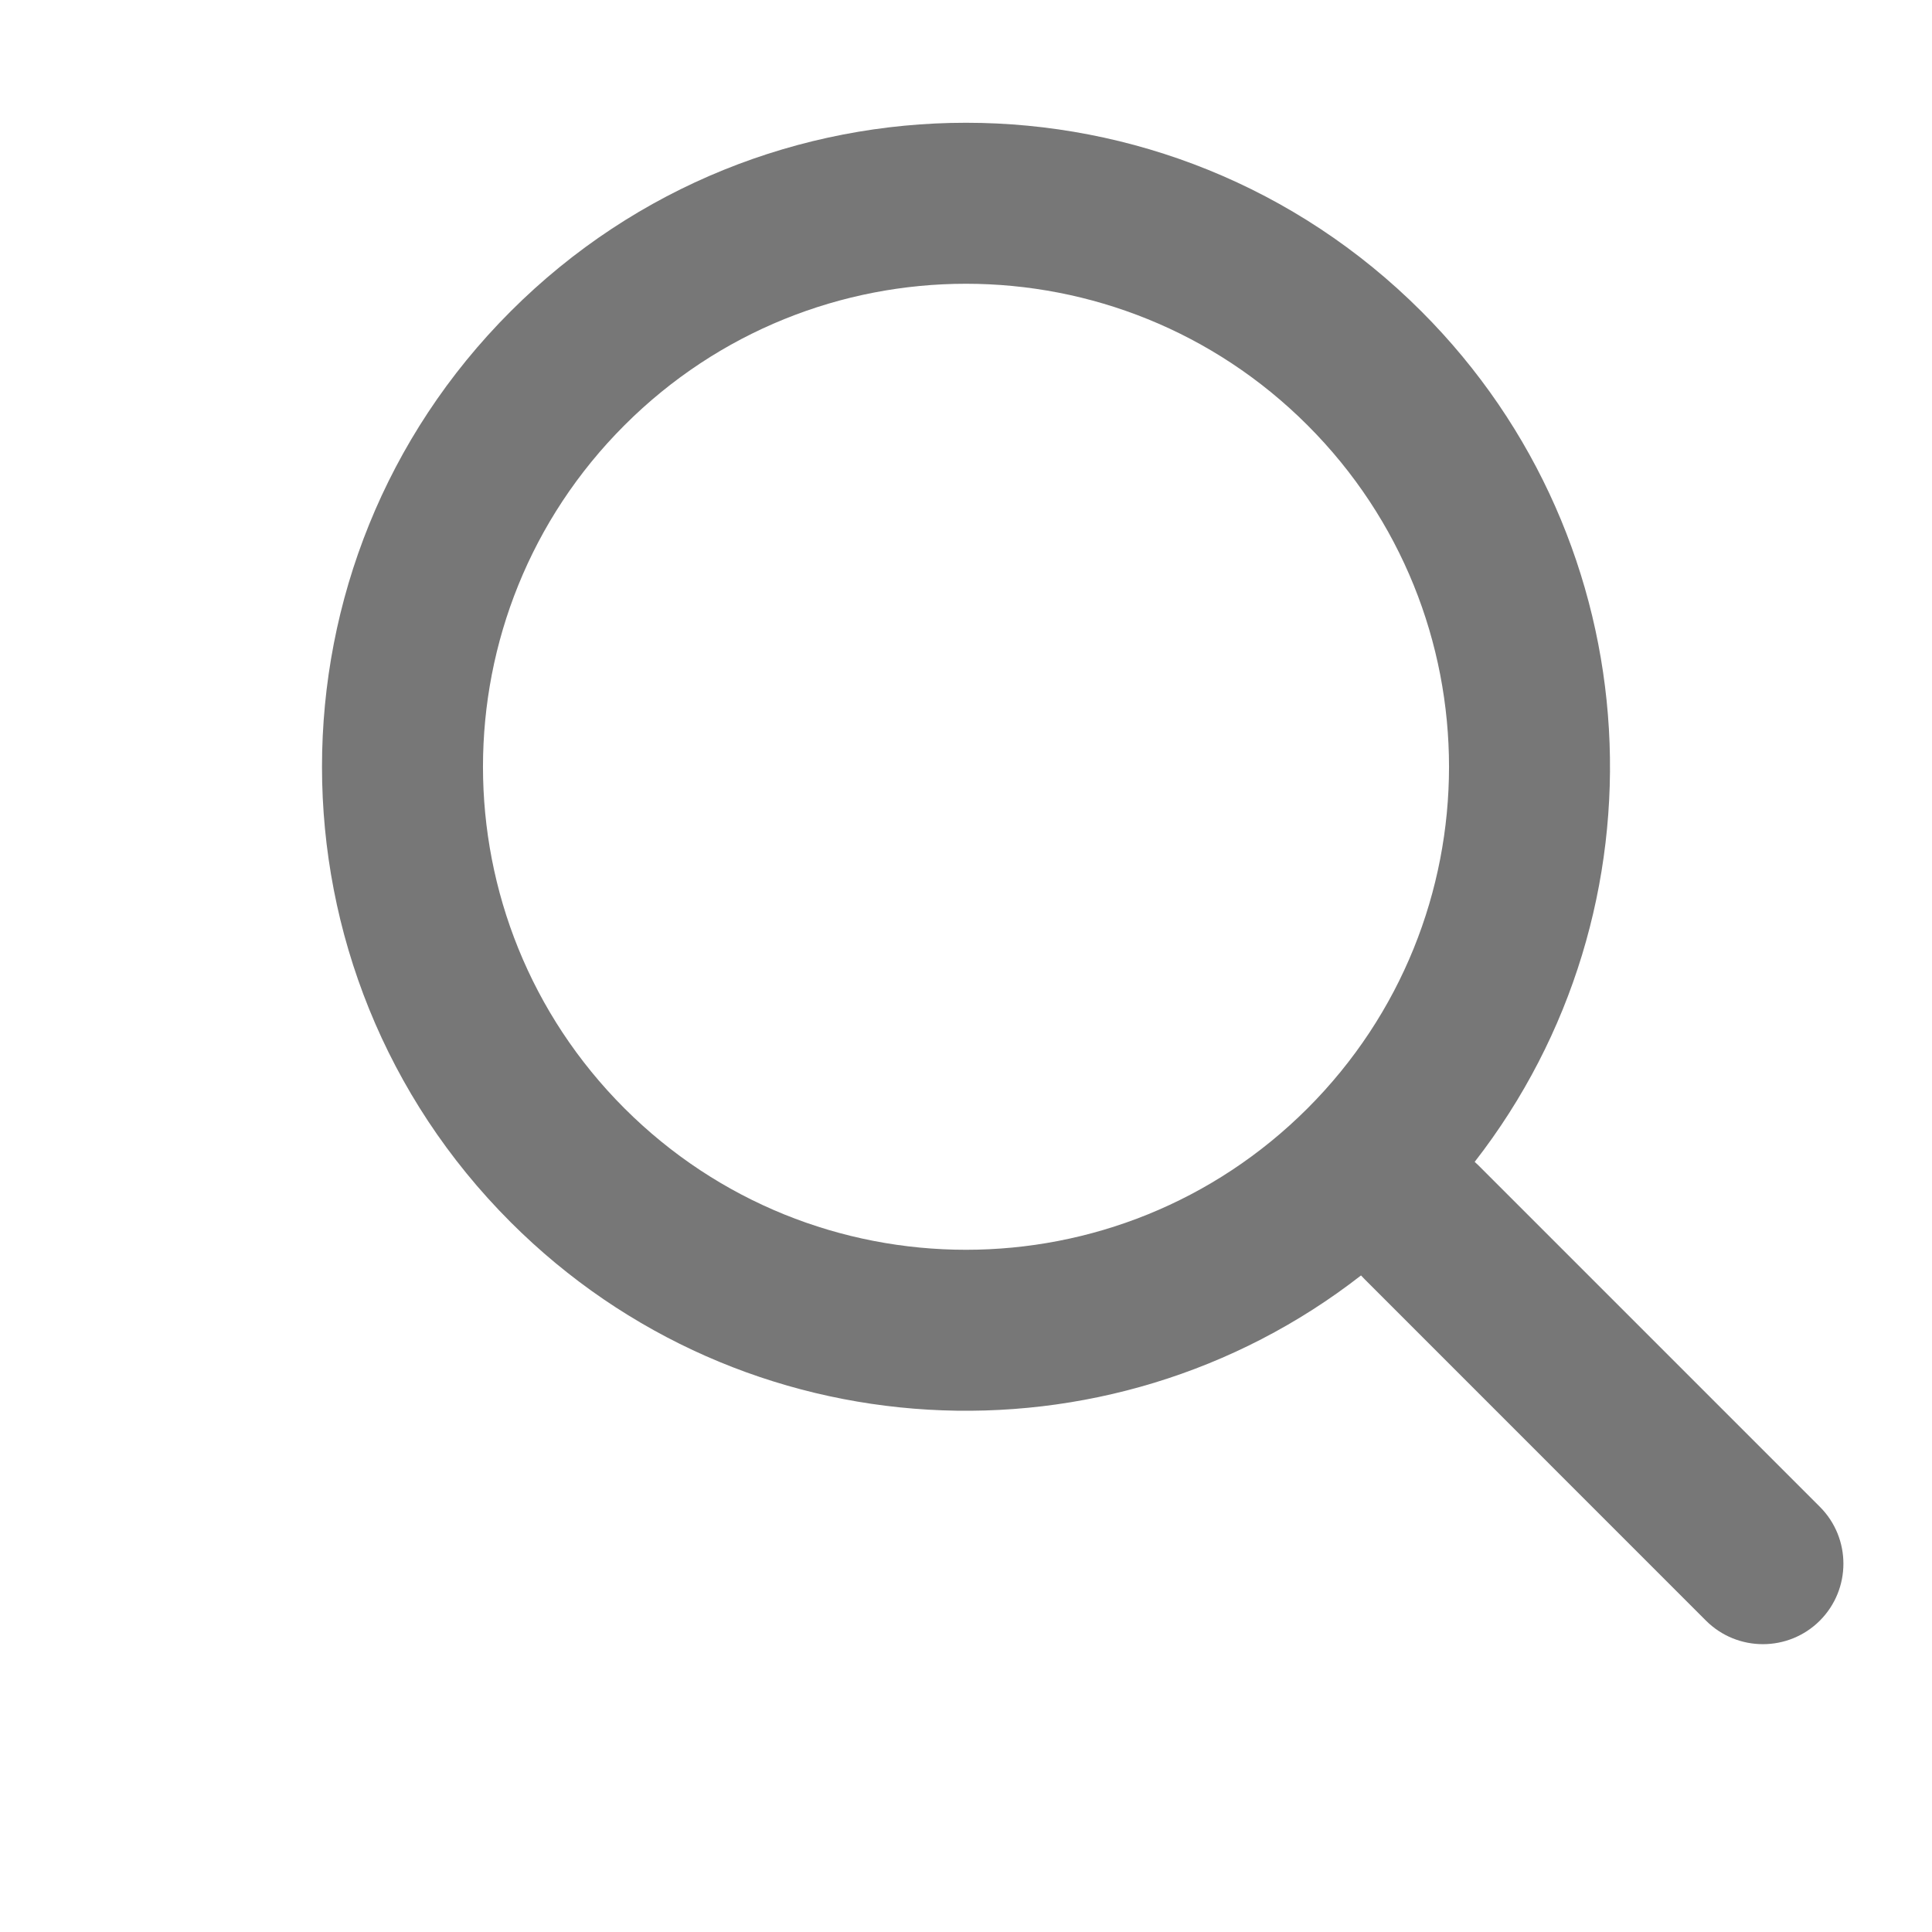
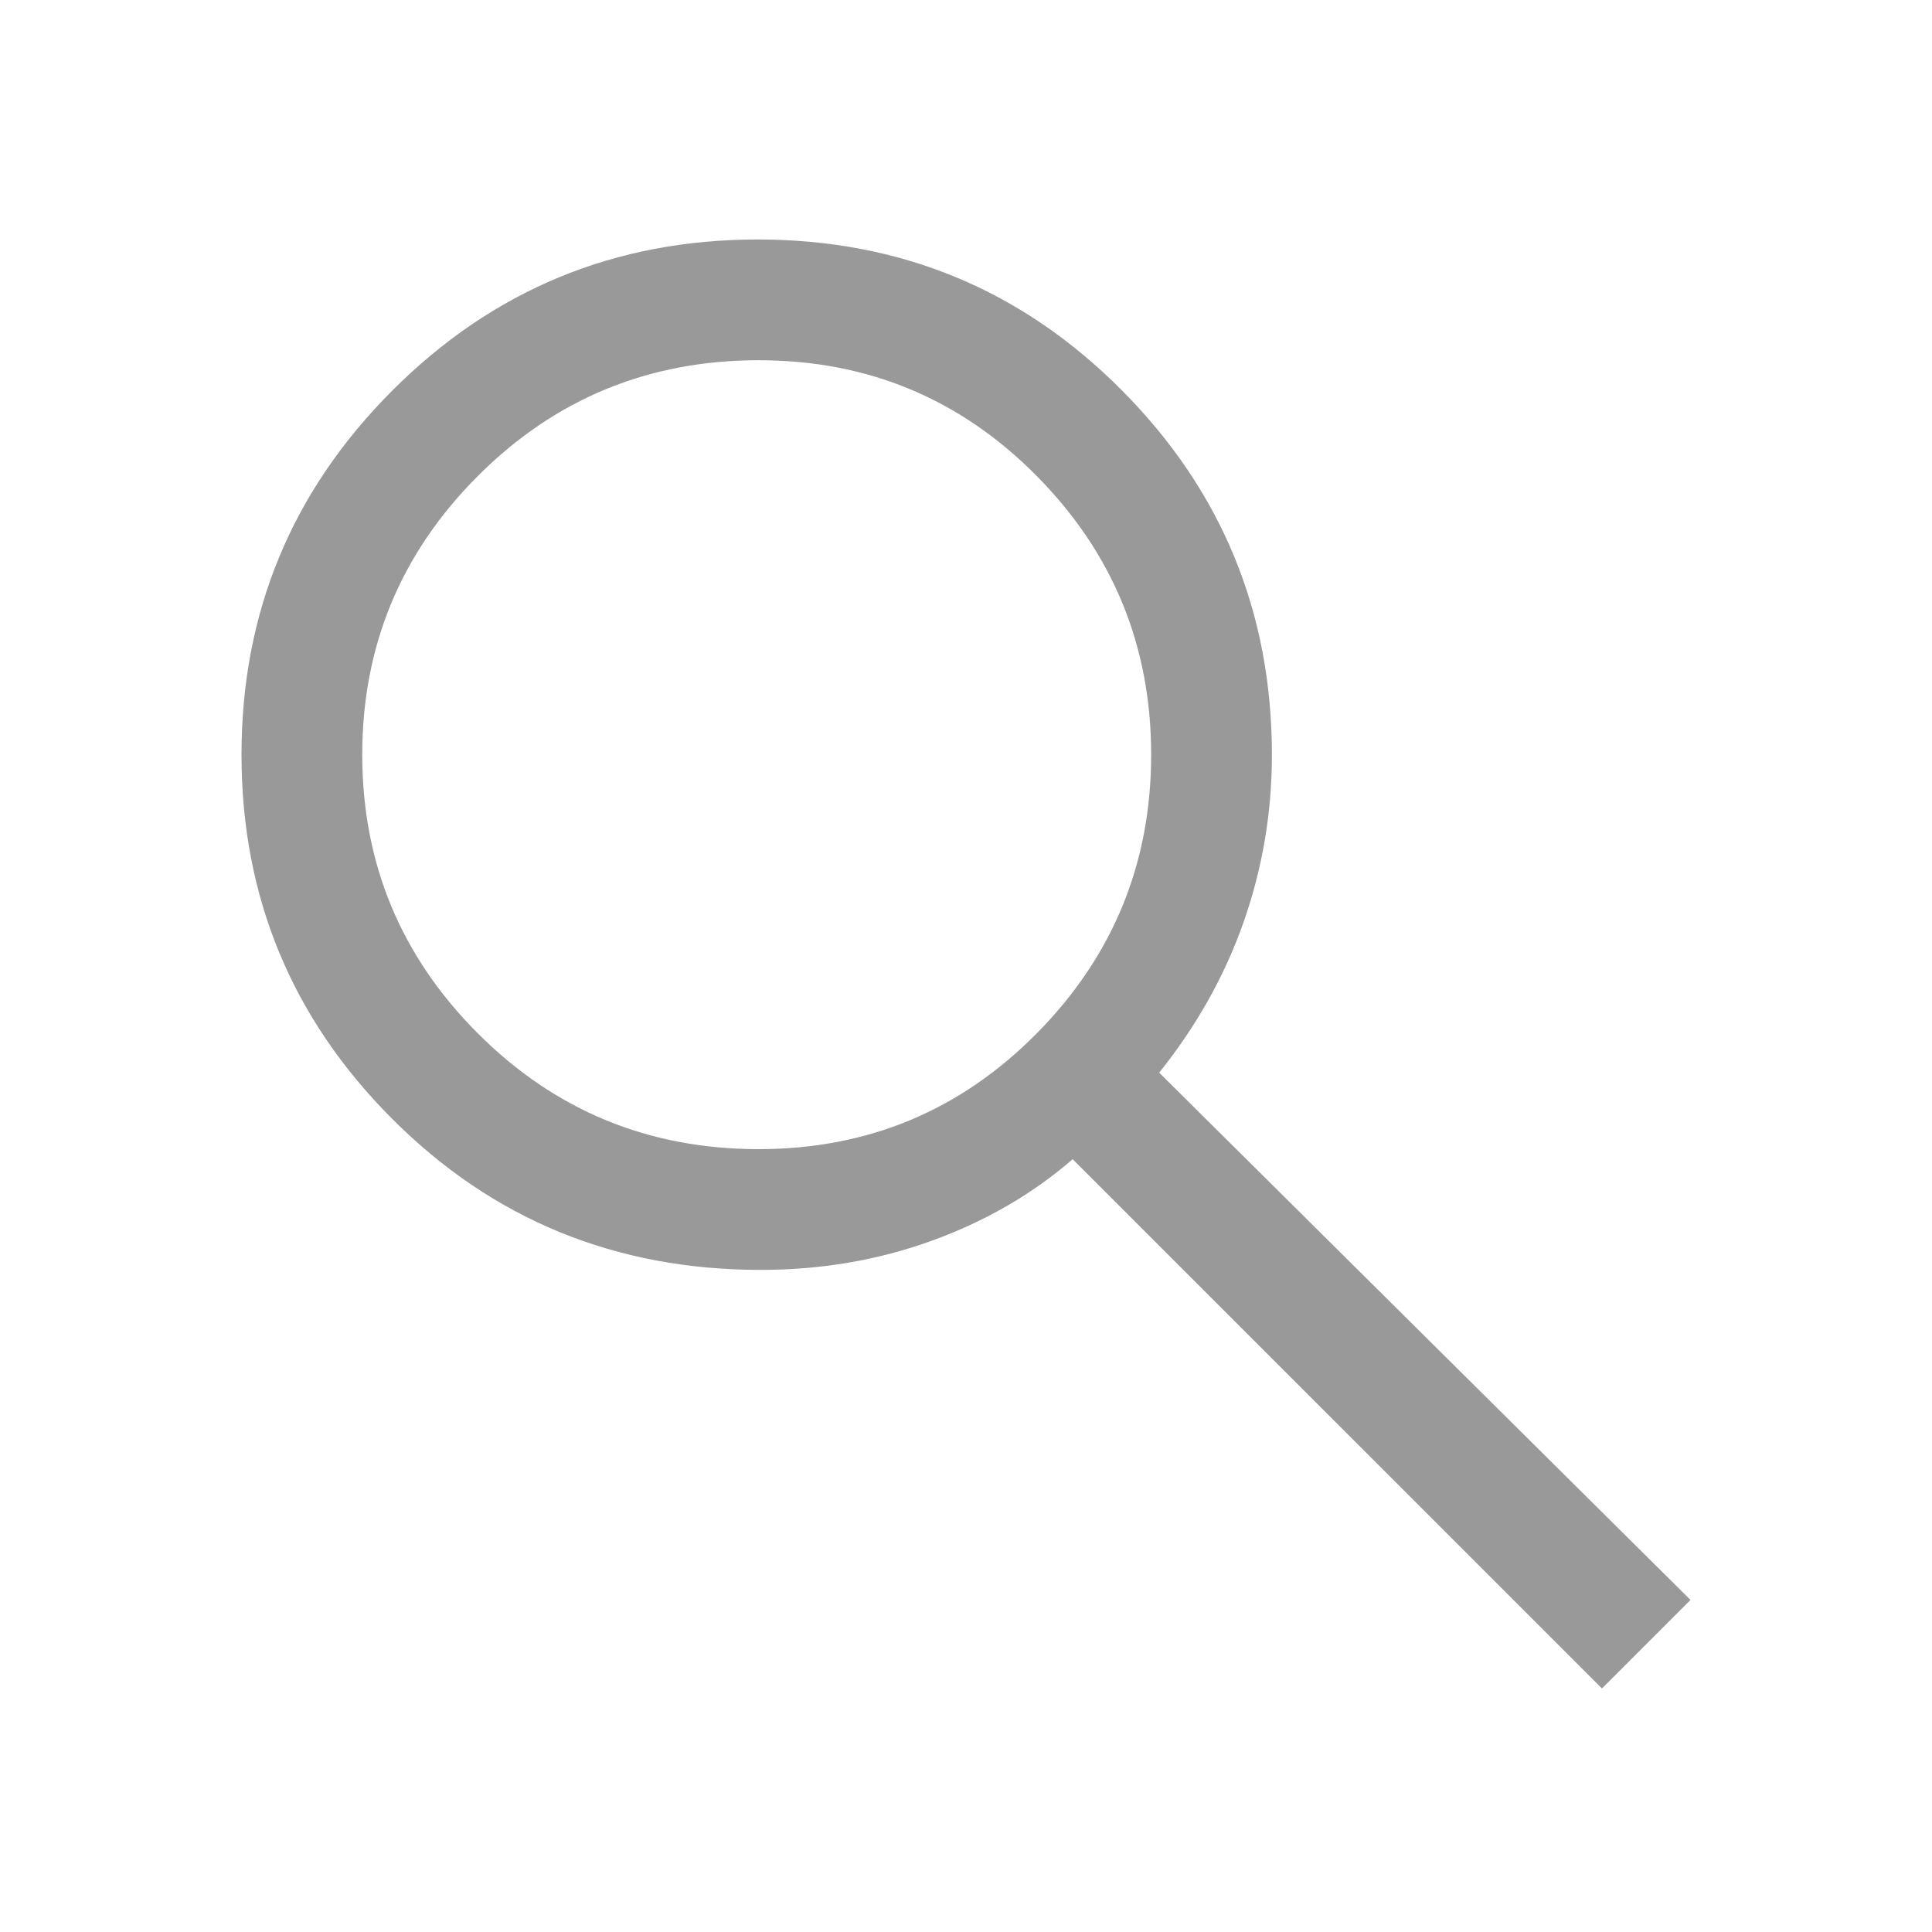
- <svg xmlns="http://www.w3.org/2000/svg" width="24" height="24" viewBox="0 0 24 24" fill="none">
-   <path fill-rule="evenodd" clip-rule="evenodd" d="M18.319 14.433C20.763 11.294 20.542 6.753 17.657 3.868C14.533 0.744 9.467 0.744 6.343 3.868C3.219 6.992 3.219 12.058 6.343 15.182C9.228 18.067 13.769 18.288 16.907 15.844C16.921 15.86 16.935 15.874 16.95 15.889L21.192 20.132C21.583 20.522 22.216 20.522 22.607 20.132C22.997 19.741 22.997 19.108 22.607 18.718L18.364 14.475C18.349 14.46 18.334 14.446 18.319 14.433ZM16.243 5.283C18.586 7.626 18.586 11.425 16.243 13.768C13.899 16.111 10.101 16.111 7.757 13.768C5.414 11.425 5.414 7.626 7.757 5.283C10.101 2.939 13.899 2.939 16.243 5.283Z" fill="#777" />
+ <svg xmlns="http://www.w3.org/2000/svg" height="48" viewBox="0 -960 960 960" width="48">
+   <path d="M796-121 533-384q-30 26-69.959 40.5T378-329q-108.162 0-183.081-75Q120-479 120-585t75-181q75-75 181.5-75t181 75Q632-691 632-584.85 632-542 618-502q-14 40-42 75l264 262-44 44ZM377-389q81.25 0 138.125-57.5T572-585q0-81-56.875-138.5T377-781q-82.083 0-139.542 57.5Q180-666 180-585t57.458 138.5Q294.917-389 377-389Z" fill="#999" />
</svg>
